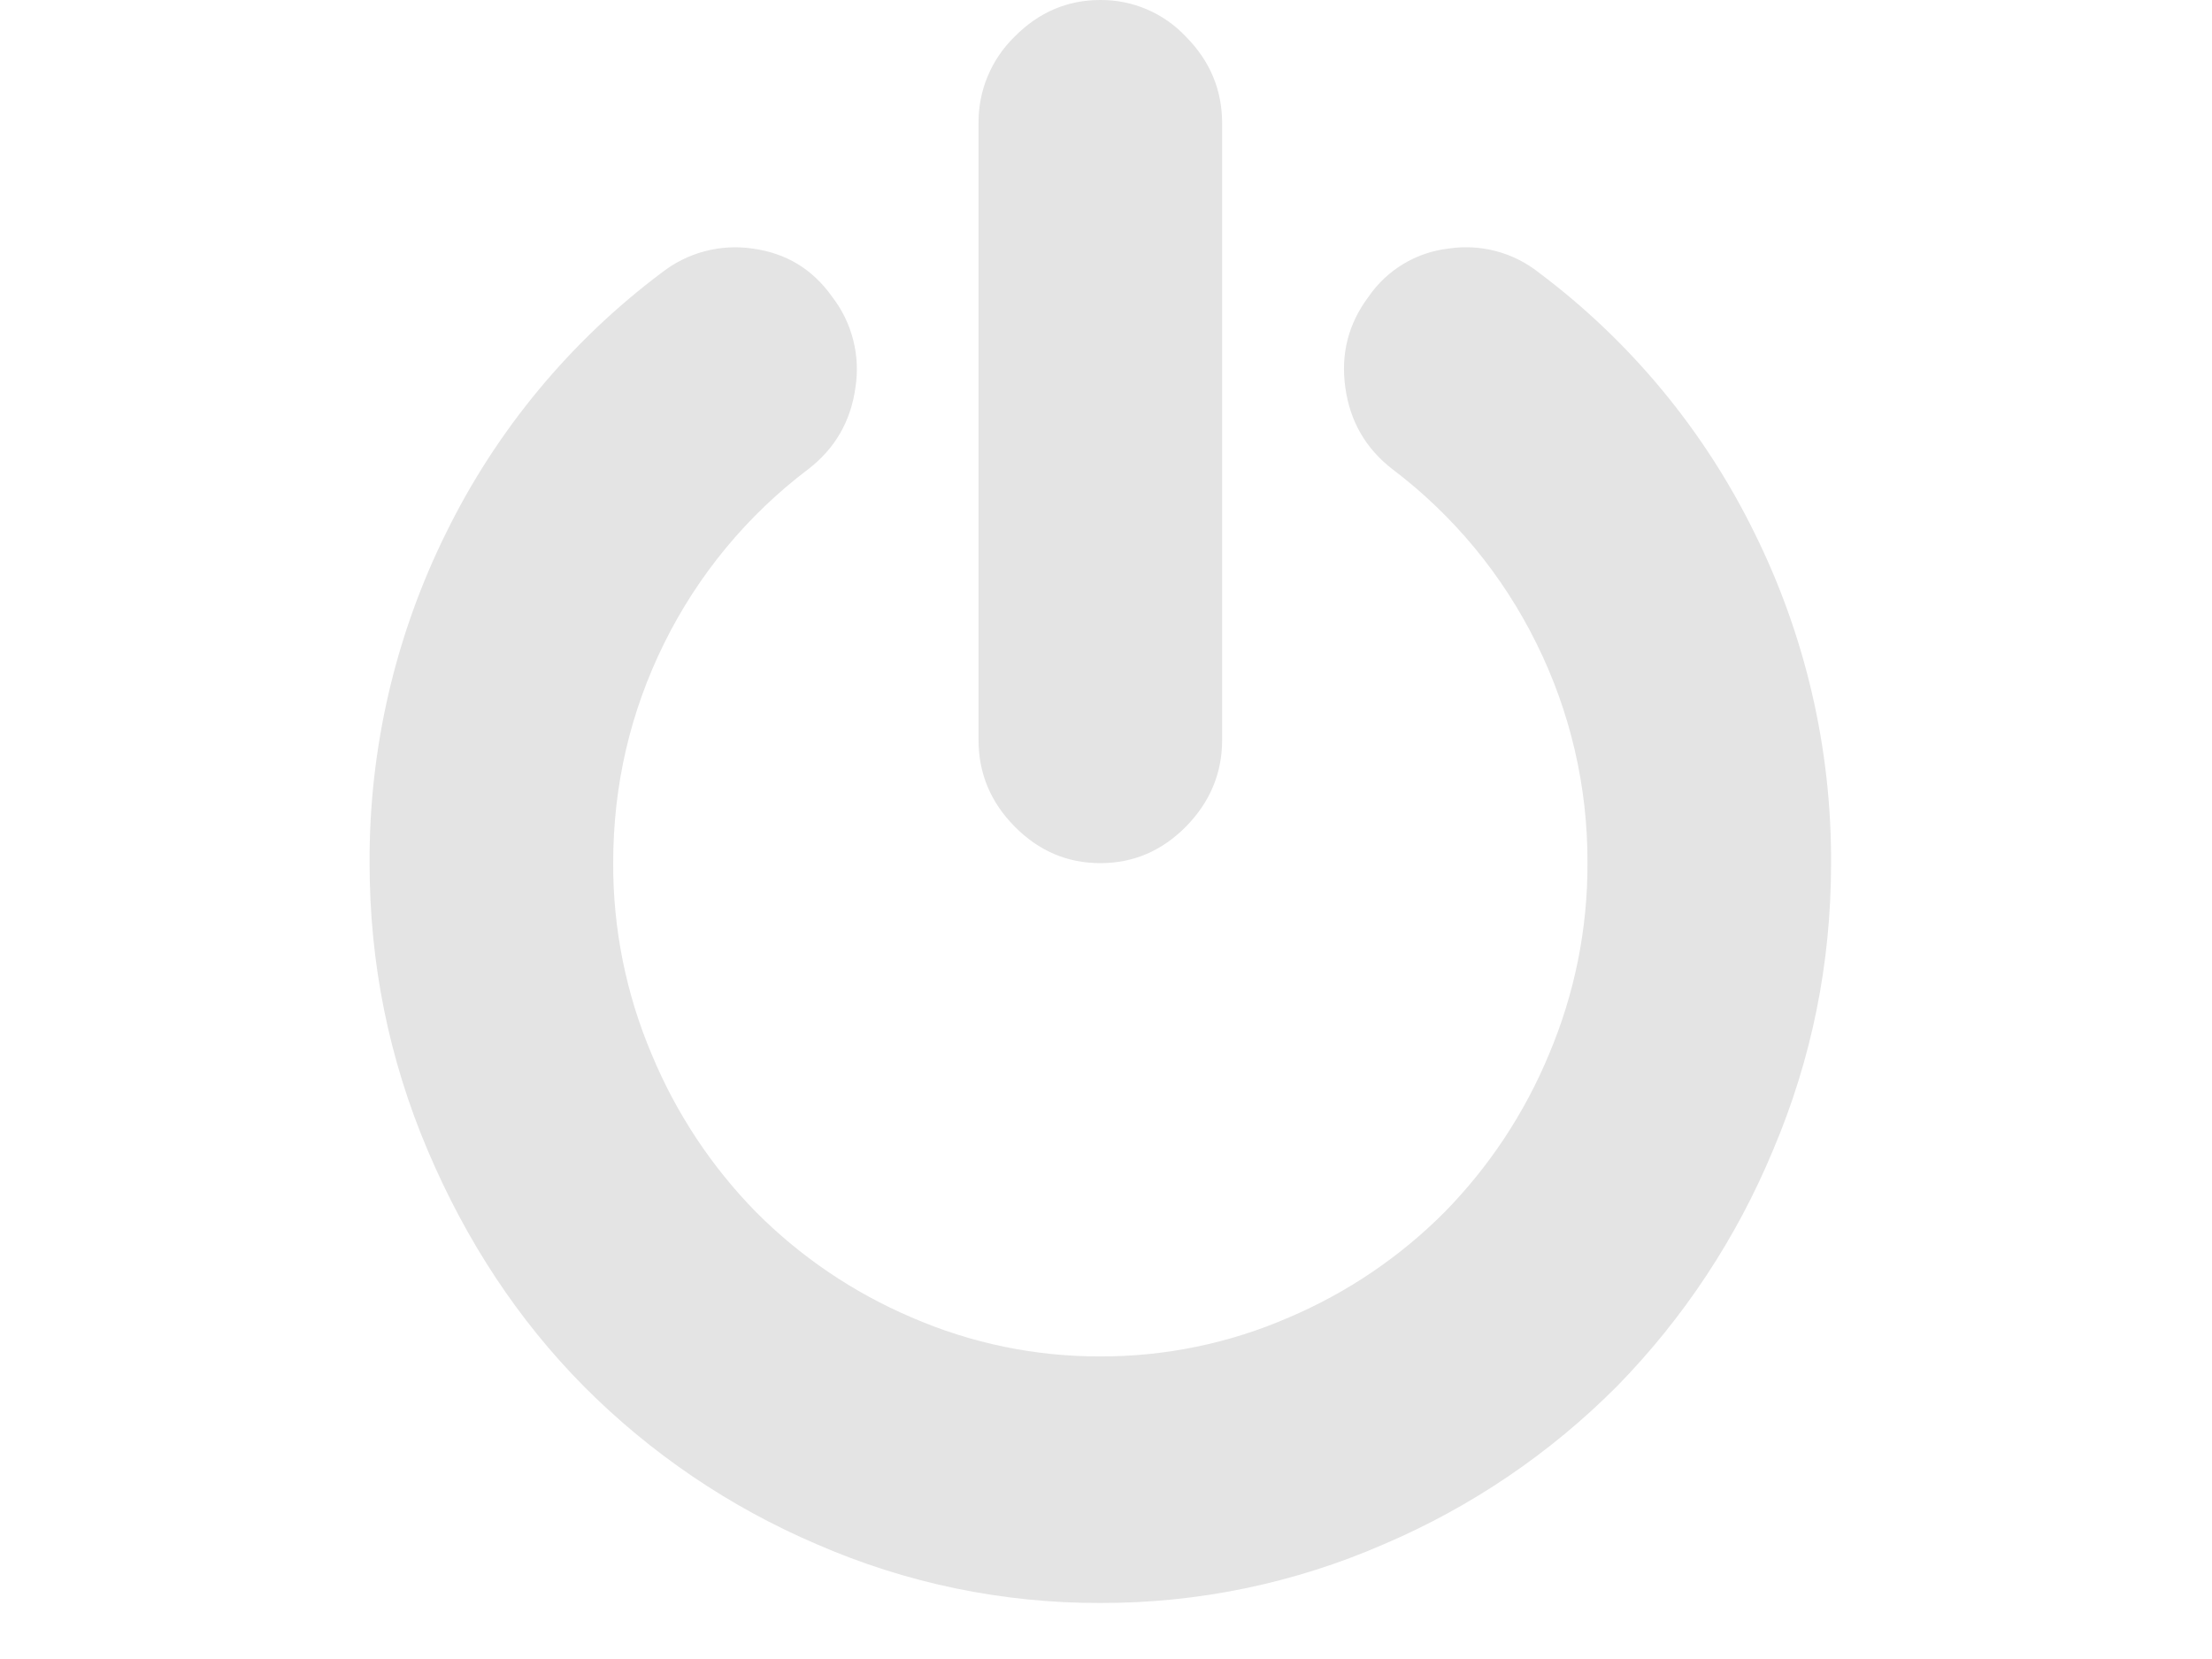
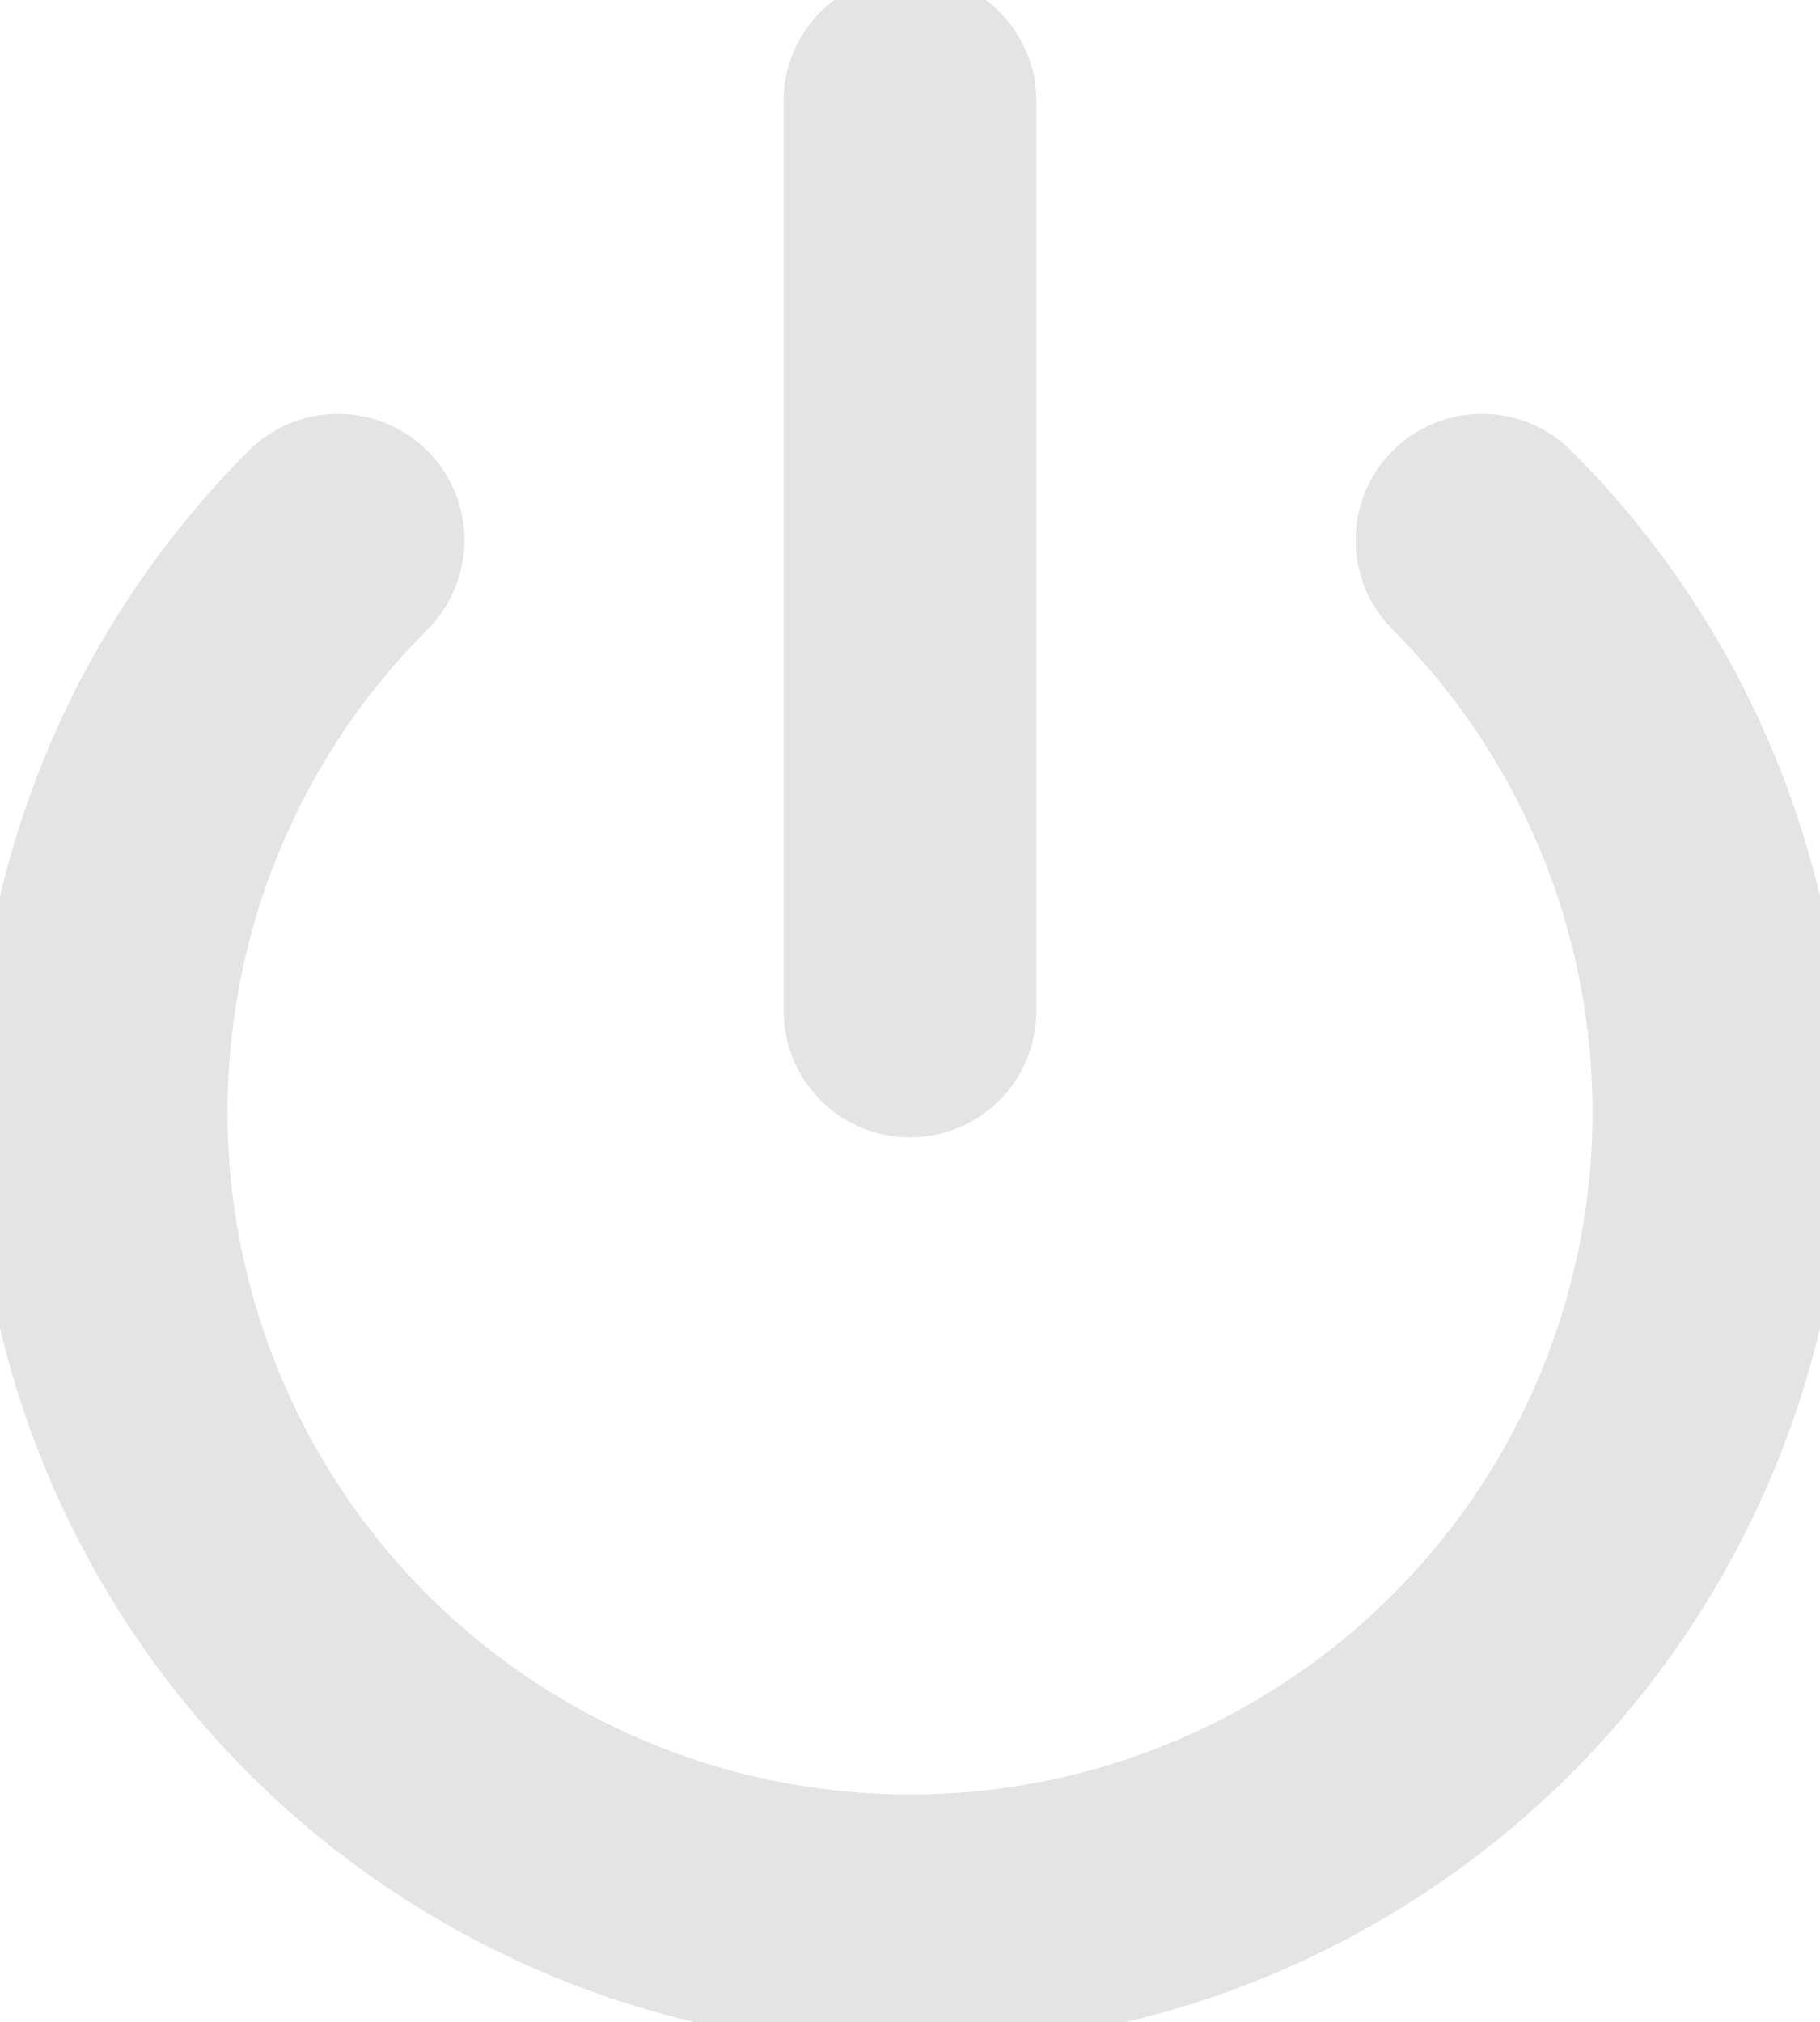
- <svg xmlns="http://www.w3.org/2000/svg" width="24" height="18" viewBox="0 0 24 18">
-   <g fill="#E4E4E4" fill-rule="nonzero">
-     <path d="M11.938 9.365c.358 0 .668-.132.93-.397.26-.265.392-.578.392-.94v-6.69c0-.362-.131-.676-.393-.94A1.261 1.261 0 0 0 11.938 0c-.358 0-.667.133-.929.397a1.293 1.293 0 0 0-.392.941v6.69c0 .362.13.675.392.94.262.265.571.397.93.397z" />
-     <path d="M19.035 5.78a7.852 7.852 0 0 0-2.338-2.822 1.27 1.27 0 0 0-.98-.261 1.221 1.221 0 0 0-.868.522c-.22.293-.304.622-.252.988.051.366.222.66.51.883a5.322 5.322 0 0 1 1.564 1.892 5.31 5.31 0 0 1 .553 2.383 5.27 5.27 0 0 1-.418 2.075 5.395 5.395 0 0 1-1.13 1.709 5.323 5.323 0 0 1-1.689 1.144 5.093 5.093 0 0 1-2.049.424 5.093 5.093 0 0 1-2.049-.424 5.324 5.324 0 0 1-1.688-1.144 5.4 5.4 0 0 1-1.13-1.709 5.27 5.27 0 0 1-.418-2.075c0-.843.184-1.637.552-2.383A5.323 5.323 0 0 1 8.77 5.09c.289-.223.46-.517.511-.883a1.284 1.284 0 0 0-.253-.988c-.213-.3-.5-.473-.862-.522a1.293 1.293 0 0 0-.986.261A7.85 7.85 0 0 0 4.841 5.78a7.989 7.989 0 0 0-.831 3.585c0 1.087.21 2.125.63 3.115.42.99.984 1.843 1.693 2.56a7.985 7.985 0 0 0 2.529 1.715 7.63 7.63 0 0 0 3.076.637 7.63 7.63 0 0 0 3.076-.637 7.99 7.99 0 0 0 2.53-1.714 8.105 8.105 0 0 0 1.693-2.561c.42-.99.63-2.028.63-3.115a7.988 7.988 0 0 0-.832-3.585z" />
-   </g>
+ <svg xmlns="http://www.w3.org/2000/svg" width="18" height="20" version="1.1" viewBox="0 0 18 20">
+   <path d="m14.657 5.343a8 8 0 011.734 8.718 8 8 0 01-7.391 4.939 8 8 0 01-7.391-4.939 8 8 0 011.734-8.718" fill="none" stroke="#e4e4e4" stroke-linecap="round" stroke-width="2.5" />
+   <path d="m9 1v9" fill="none" stroke="#e4e4e4" stroke-linecap="round" stroke-width="2.5" />
</svg>
